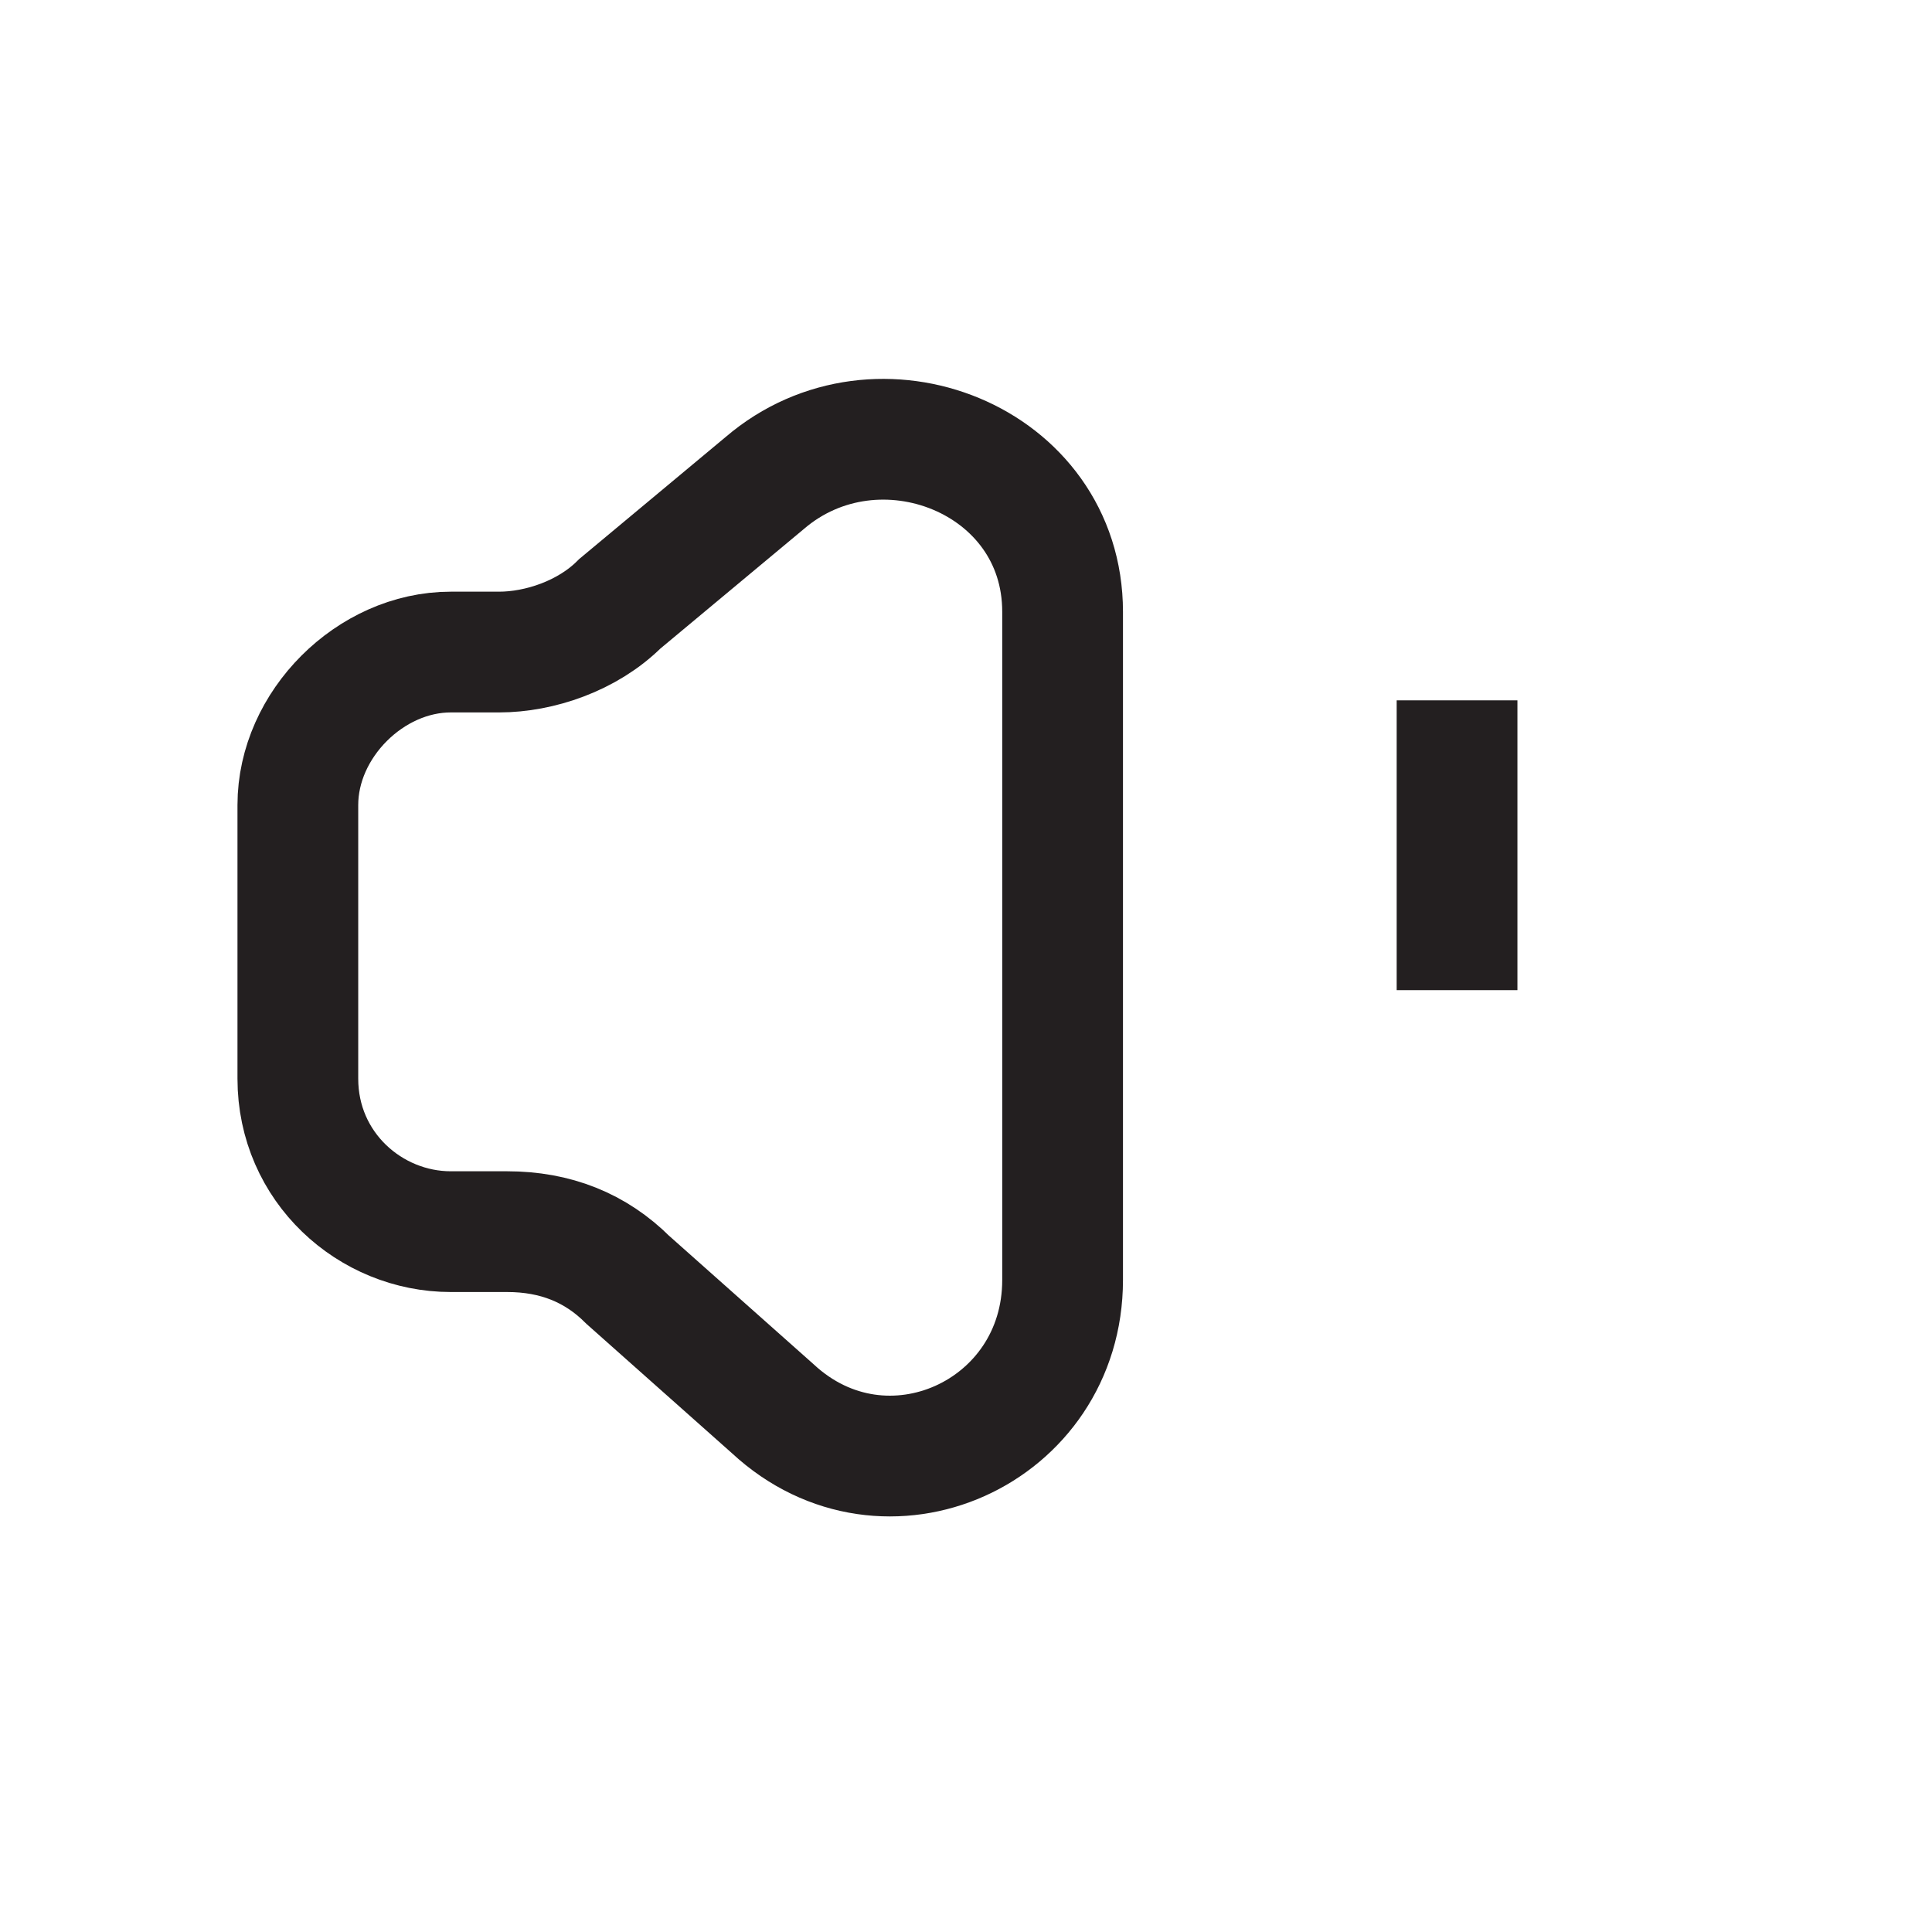
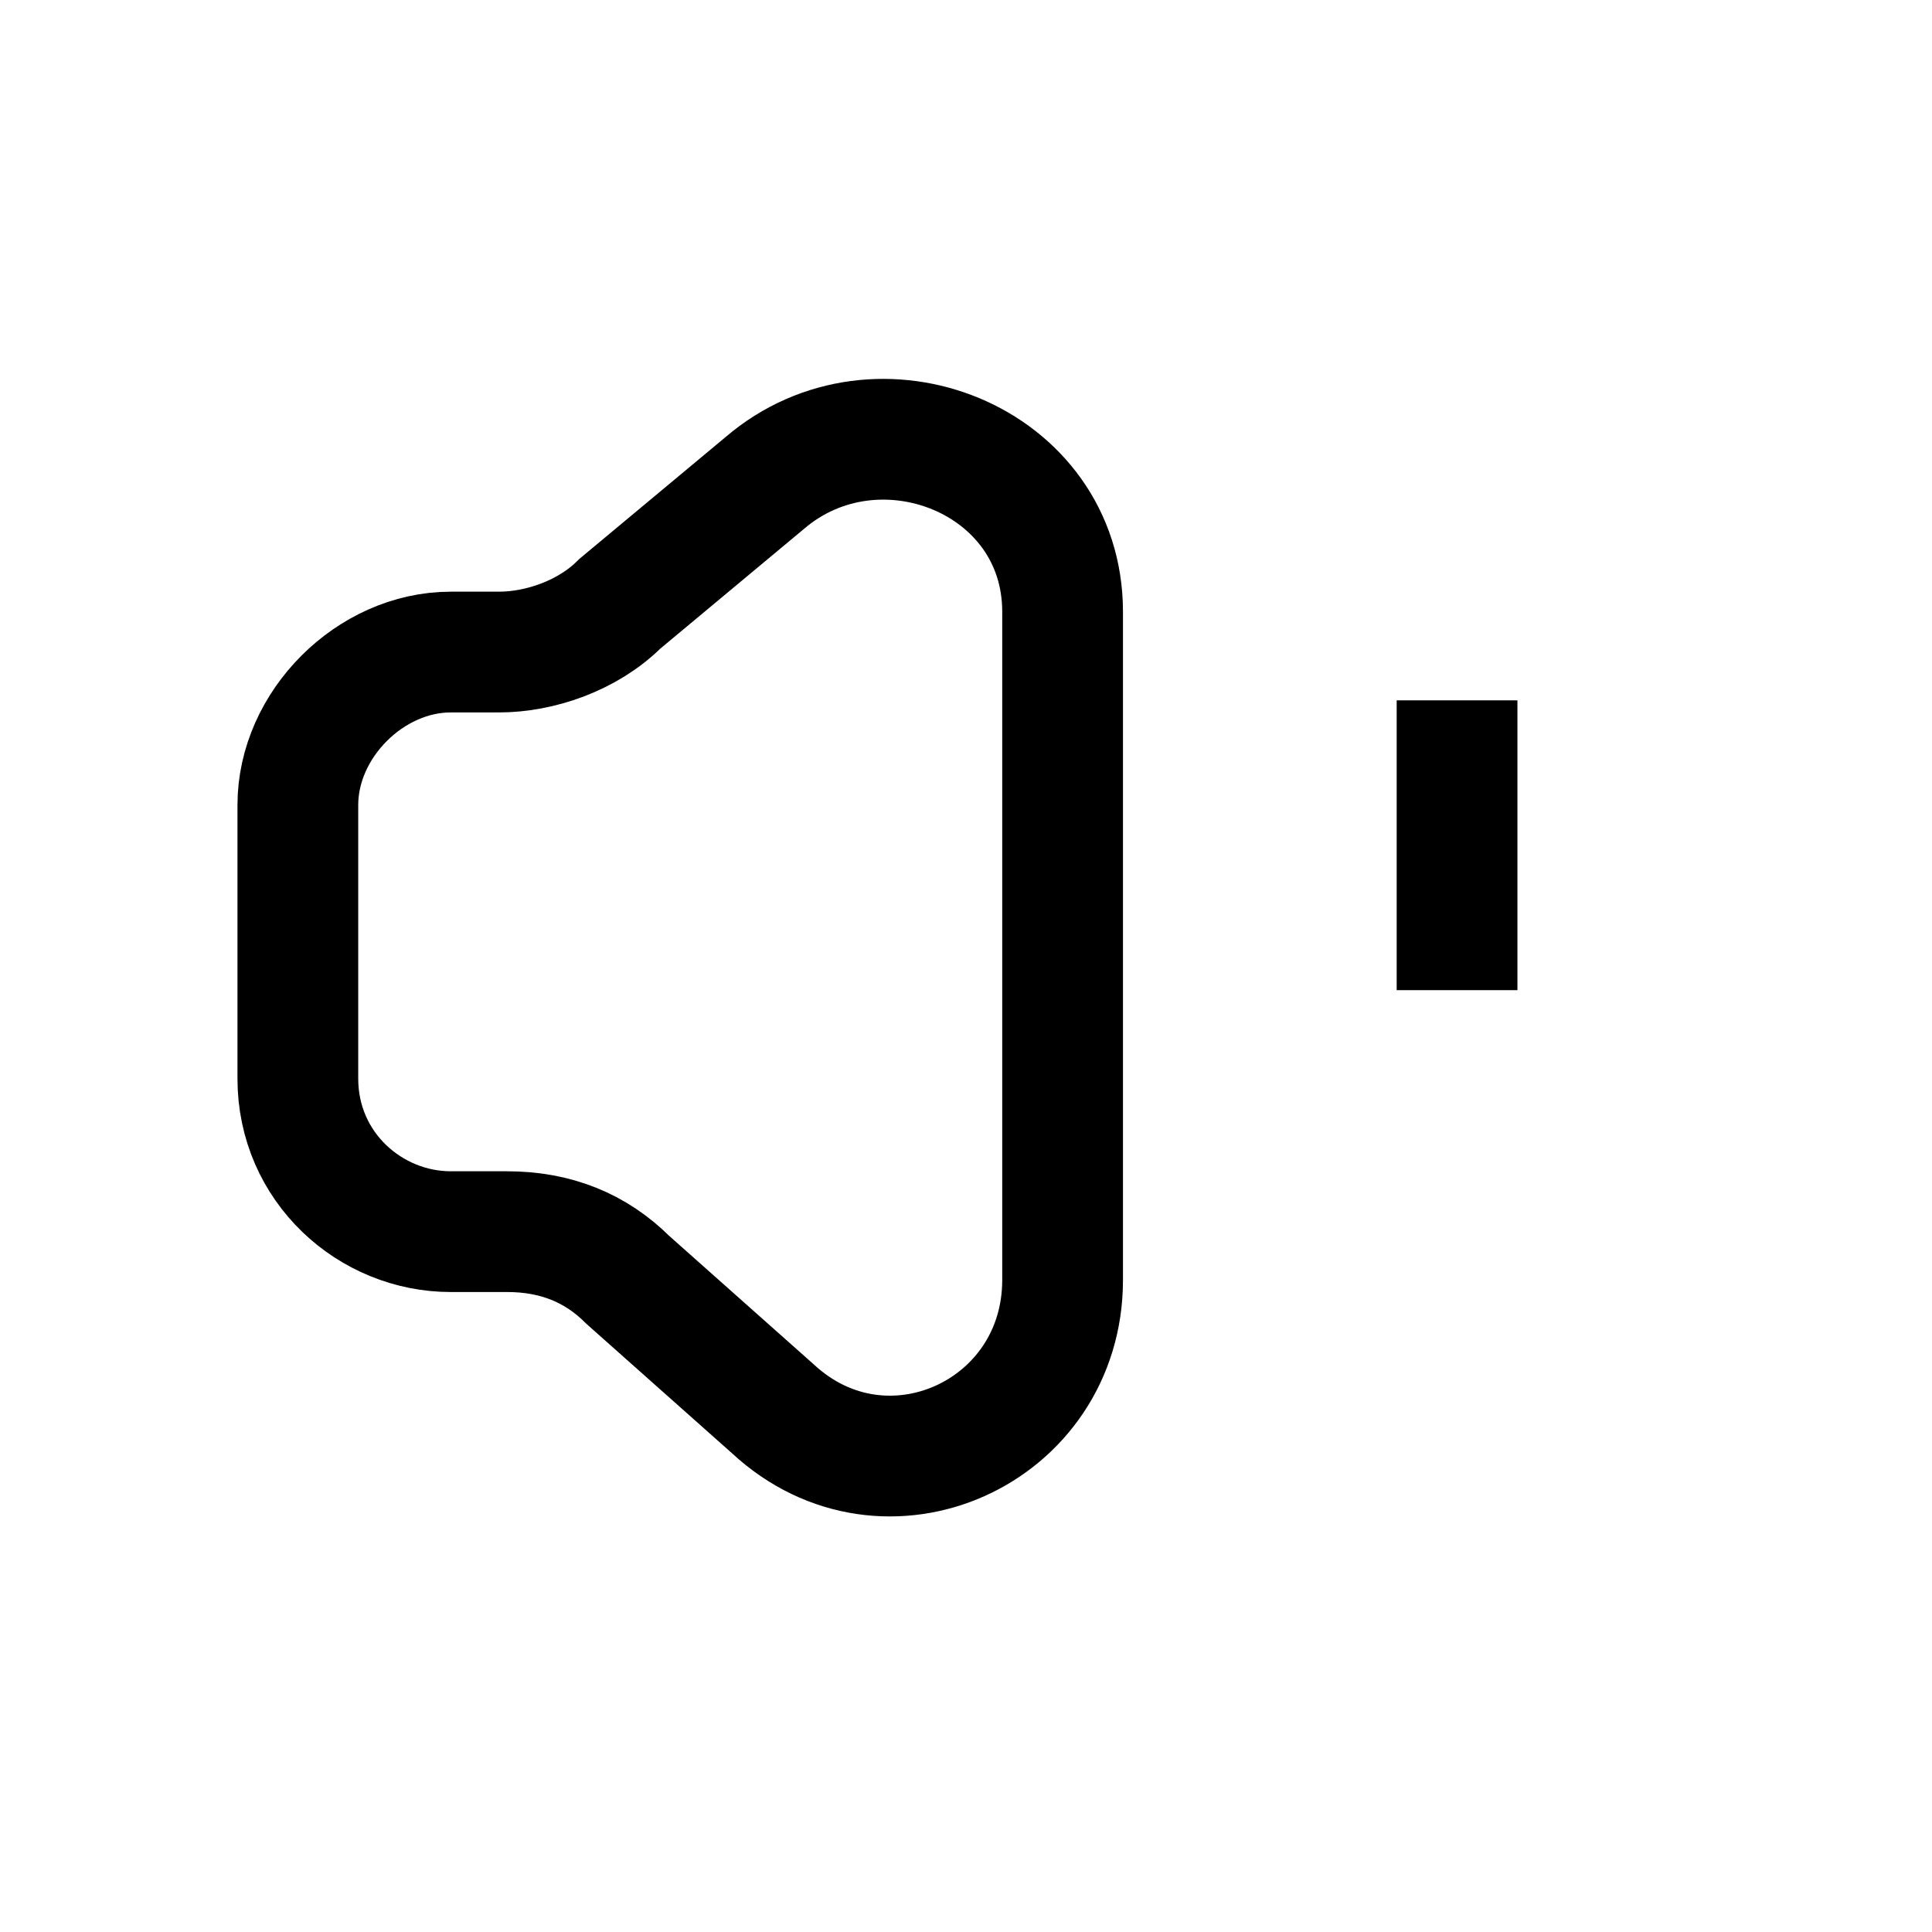
<svg xmlns="http://www.w3.org/2000/svg" version="1.1" x="0px" y="0px" viewBox="0 0 24 24" style="enable-background:new 0 0 24 24;" xml:space="preserve">
  <style type="text/css">
- 	.st0{fill-rule:evenodd;clip-rule:evenodd;fill:none;stroke:#231F20;stroke-width:1.5;stroke-miterlimit:10;}</style>
+ 	.st0{fill-rule:evenodd;clip-rule:evenodd;fill:none;stroke:#000000;stroke-width:1.5;stroke-miterlimit:10;}</style>
  <g>
    <path class="st0" d="M13.2,7.6v8.3c0,1.9-2.2,2.9-3.6,1.6l-1.8-1.6c-0.4-0.4-0.9-0.6-1.5-0.6H5.6c-1,0-1.9-0.8-1.9-1.9V10   c0-1,0.9-1.9,1.9-1.9h0.6c0.5,0,1.1-0.2,1.5-0.6L9.5,6C10.9,4.8,13.2,5.7,13.2,7.6z" />
  </g>
  <g>
    <path class="st0" d="M18.1,8.7v3.6 M18.1,15.3L18.1,15.3" />
  </g>
</svg>
